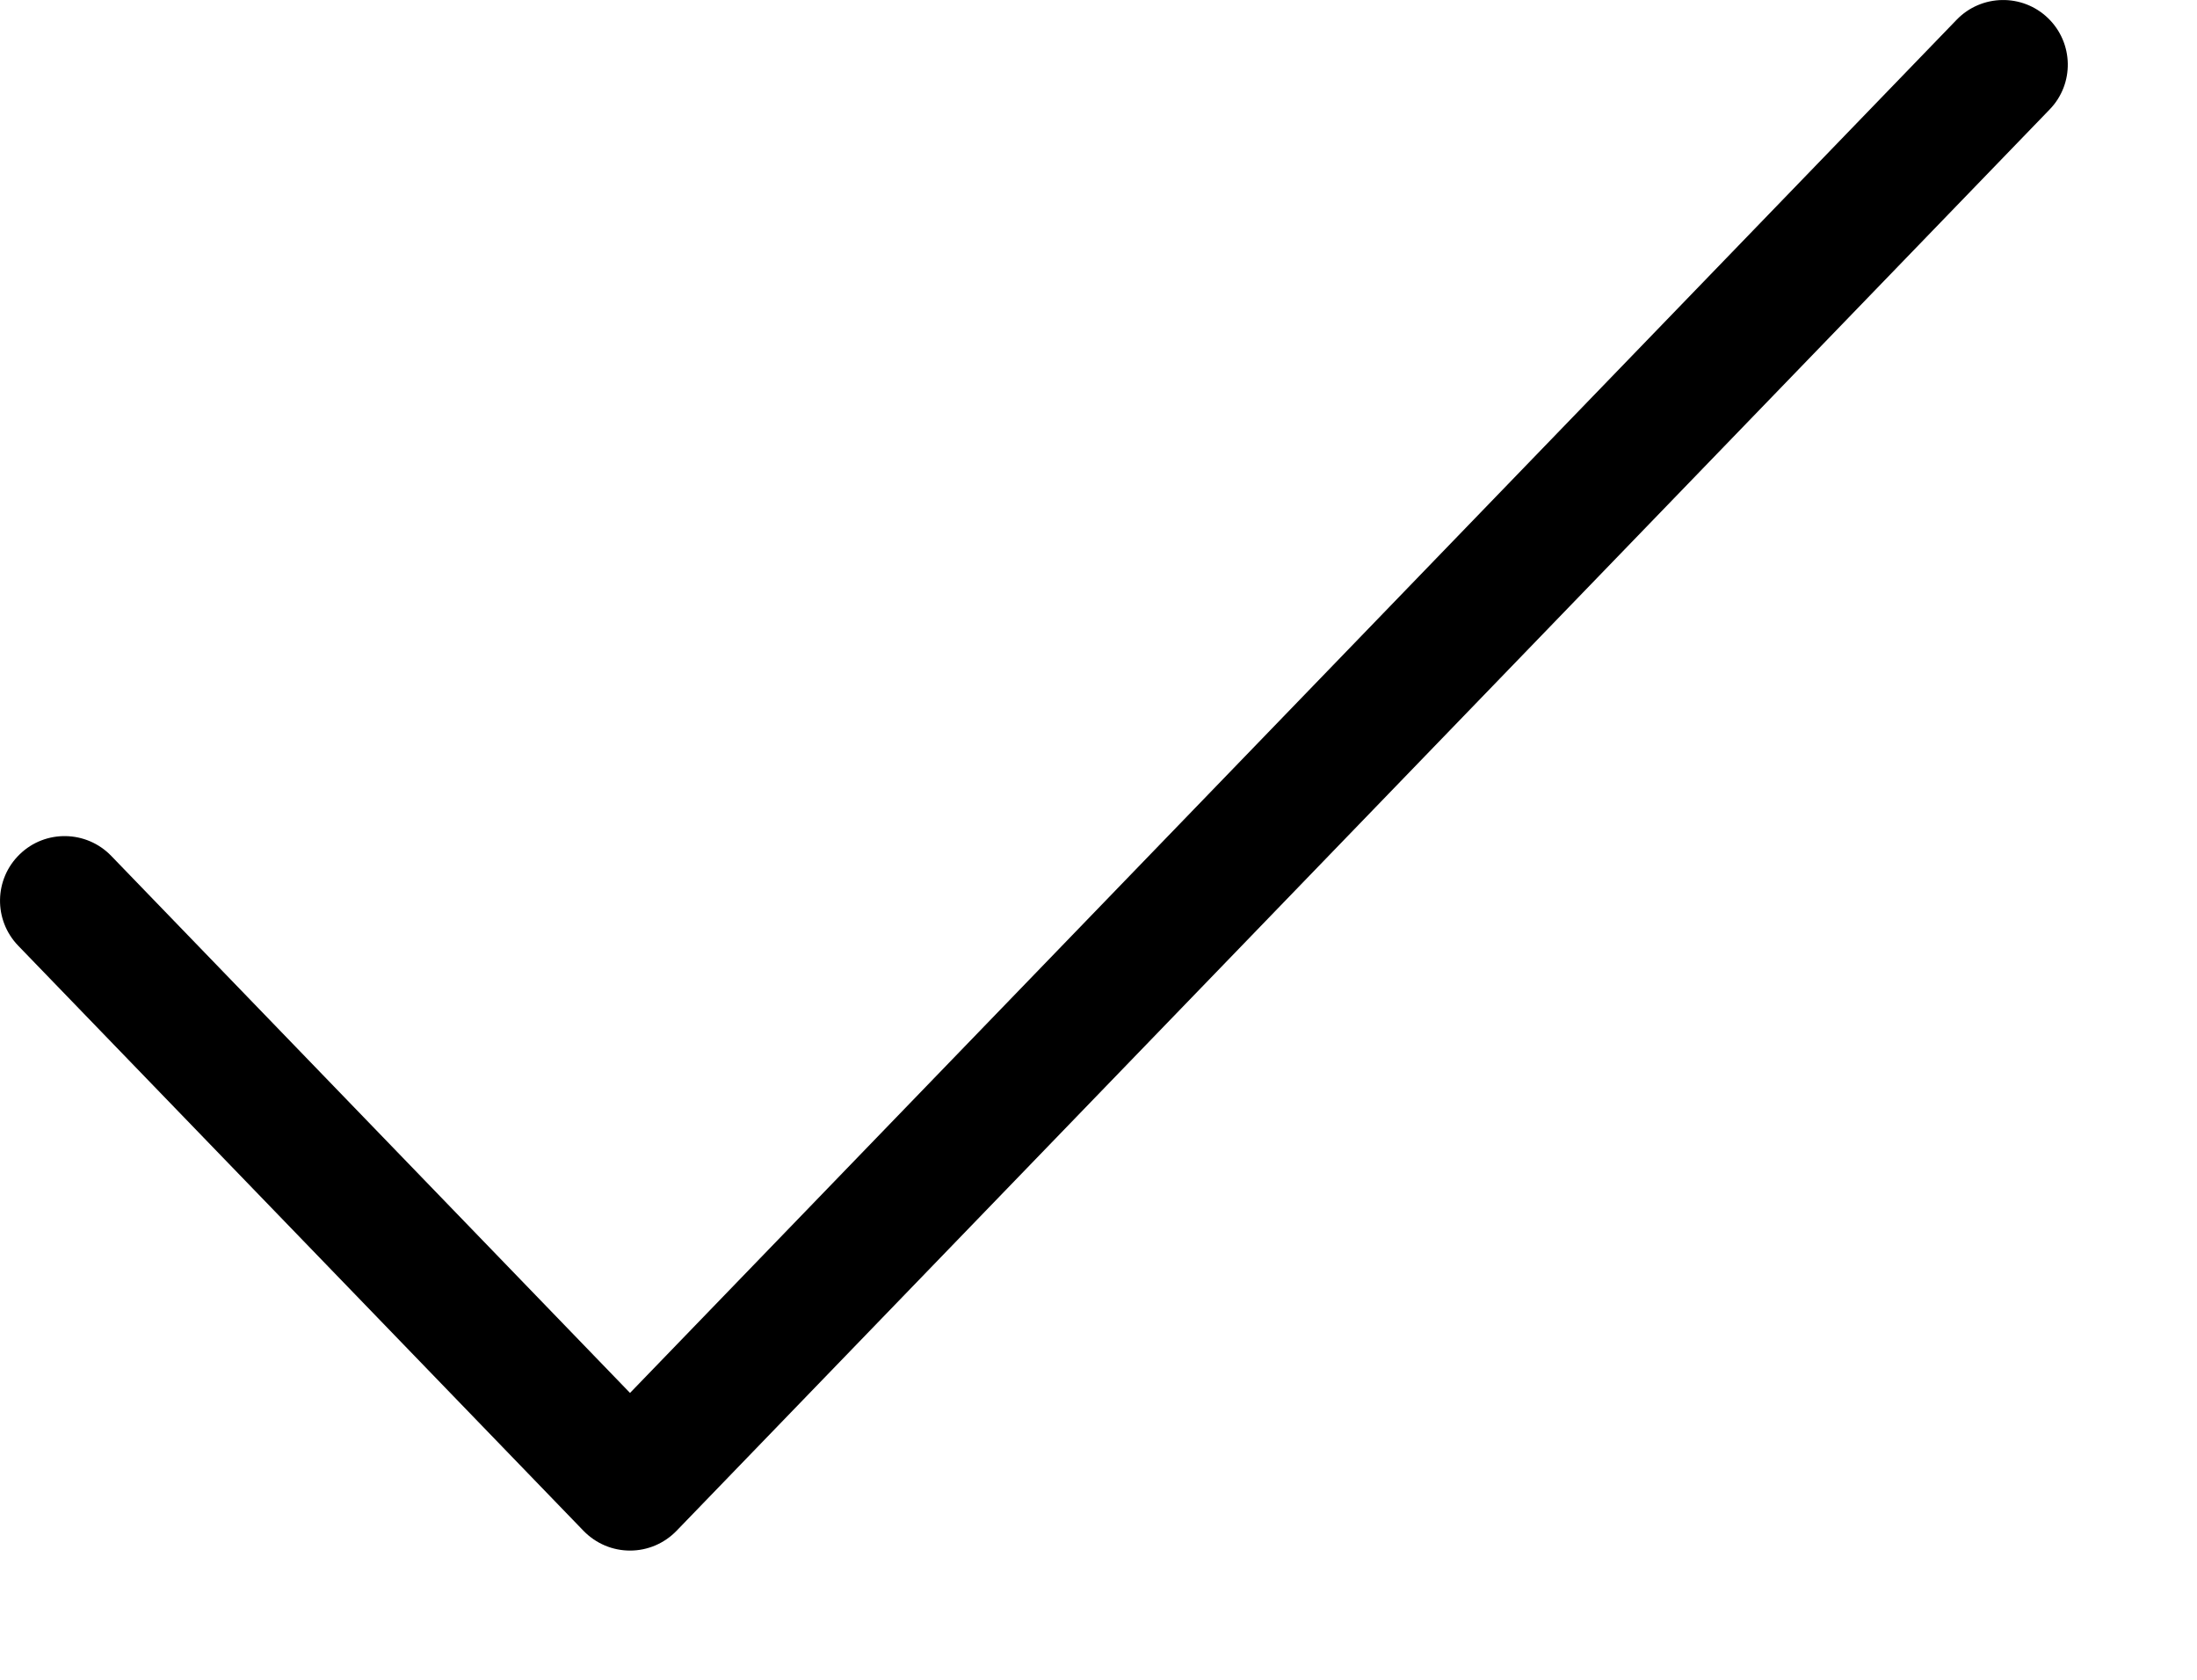
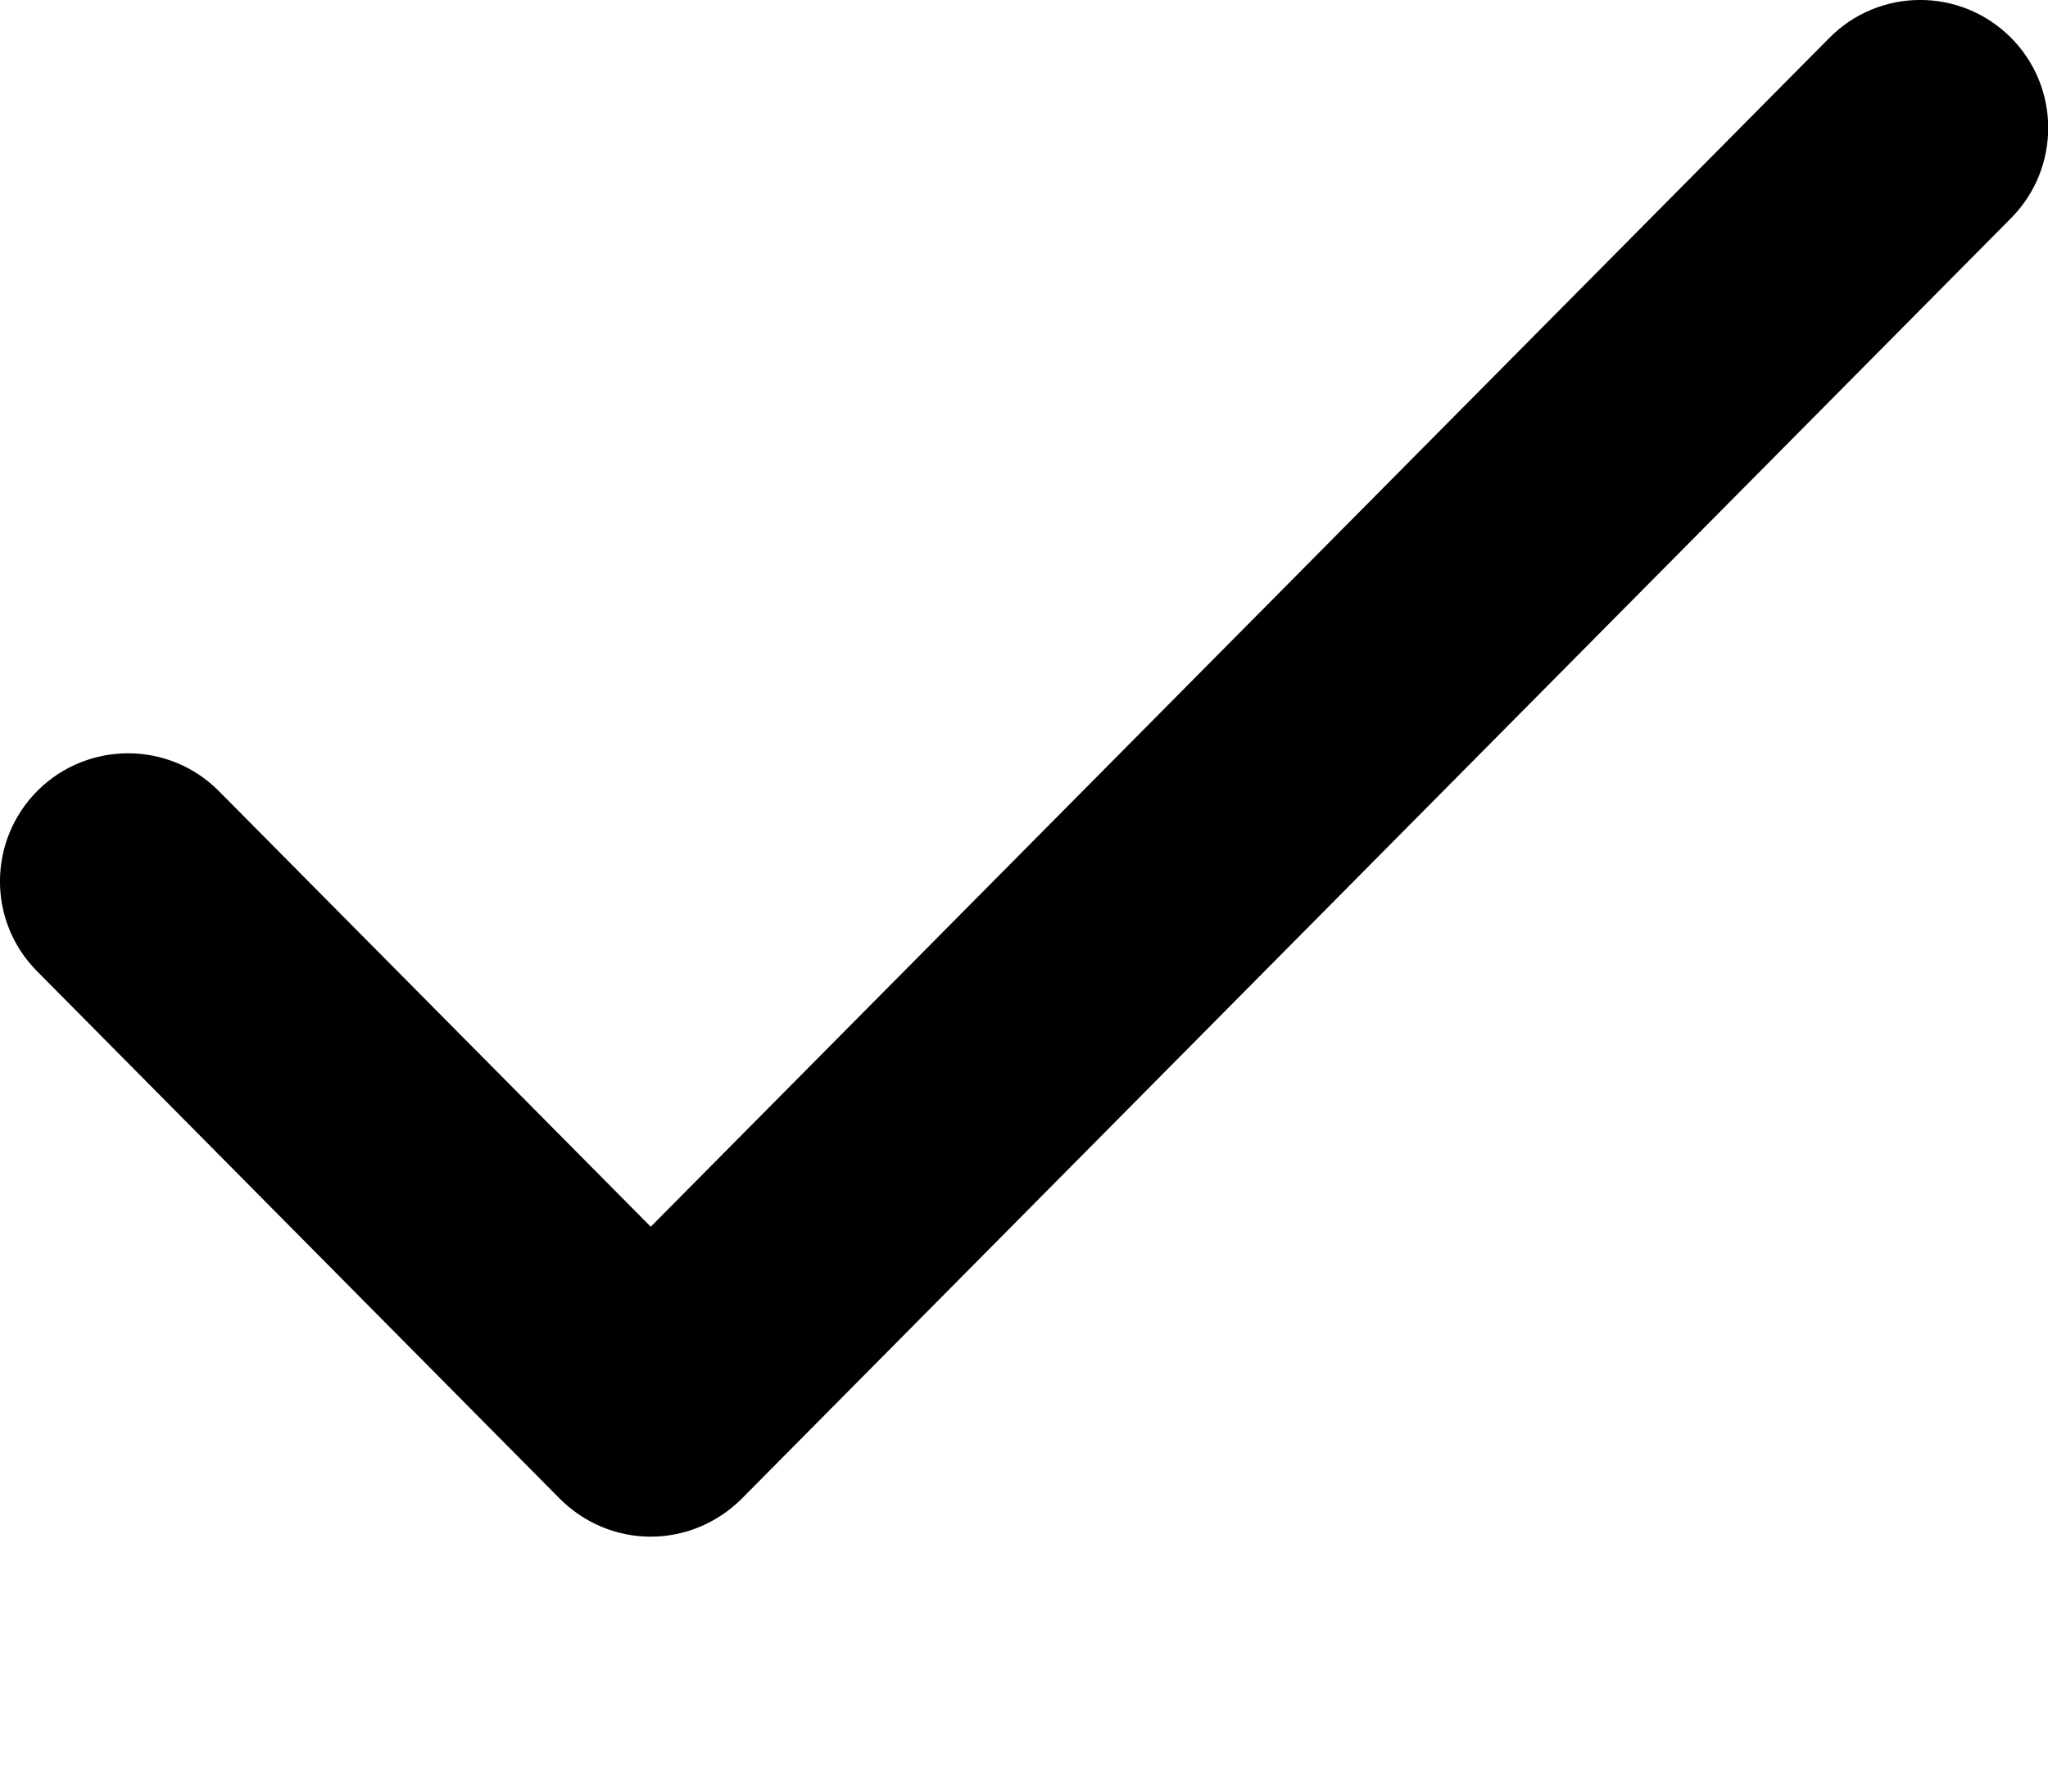
- <svg xmlns="http://www.w3.org/2000/svg" viewBox="0 0 17 13" fill-rule="evenodd" clip-rule="evenodd" stroke-linejoin="round" stroke-miterlimit="2">
-   <path d="M15.847.14c.199.192.205.509.013.707l-10.625 11c-.095.098-.224.153-.36.153-.136 0-.265-.055-.36-.153L.14 7.318c-.191-.199-.186-.515.013-.707.198-.192.515-.186.707.012l4.015 4.157L15.14.153c.192-.199.509-.204.707-.013z" fill="currentColor" />
+ <svg xmlns="http://www.w3.org/2000/svg" width="8" height="7" viewBox="0 0 8 7" fill="none">
+   <path fill-rule="evenodd" clip-rule="evenodd" d="M7.853 0.145C8.049 0.339 8.05 0.656 7.856 0.852L2.897 5.856C2.803 5.95 2.675 6.004 2.542 6.004C2.408 6.004 2.281 5.95 2.187 5.856L0.145 3.795C-0.05 3.599 -0.048 3.283 0.148 3.088C0.344 2.894 0.661 2.895 0.855 3.091L2.542 4.793L7.146 0.148C7.34 -0.048 7.656 -0.05 7.853 0.145Z" fill="currentColor" />
</svg>
